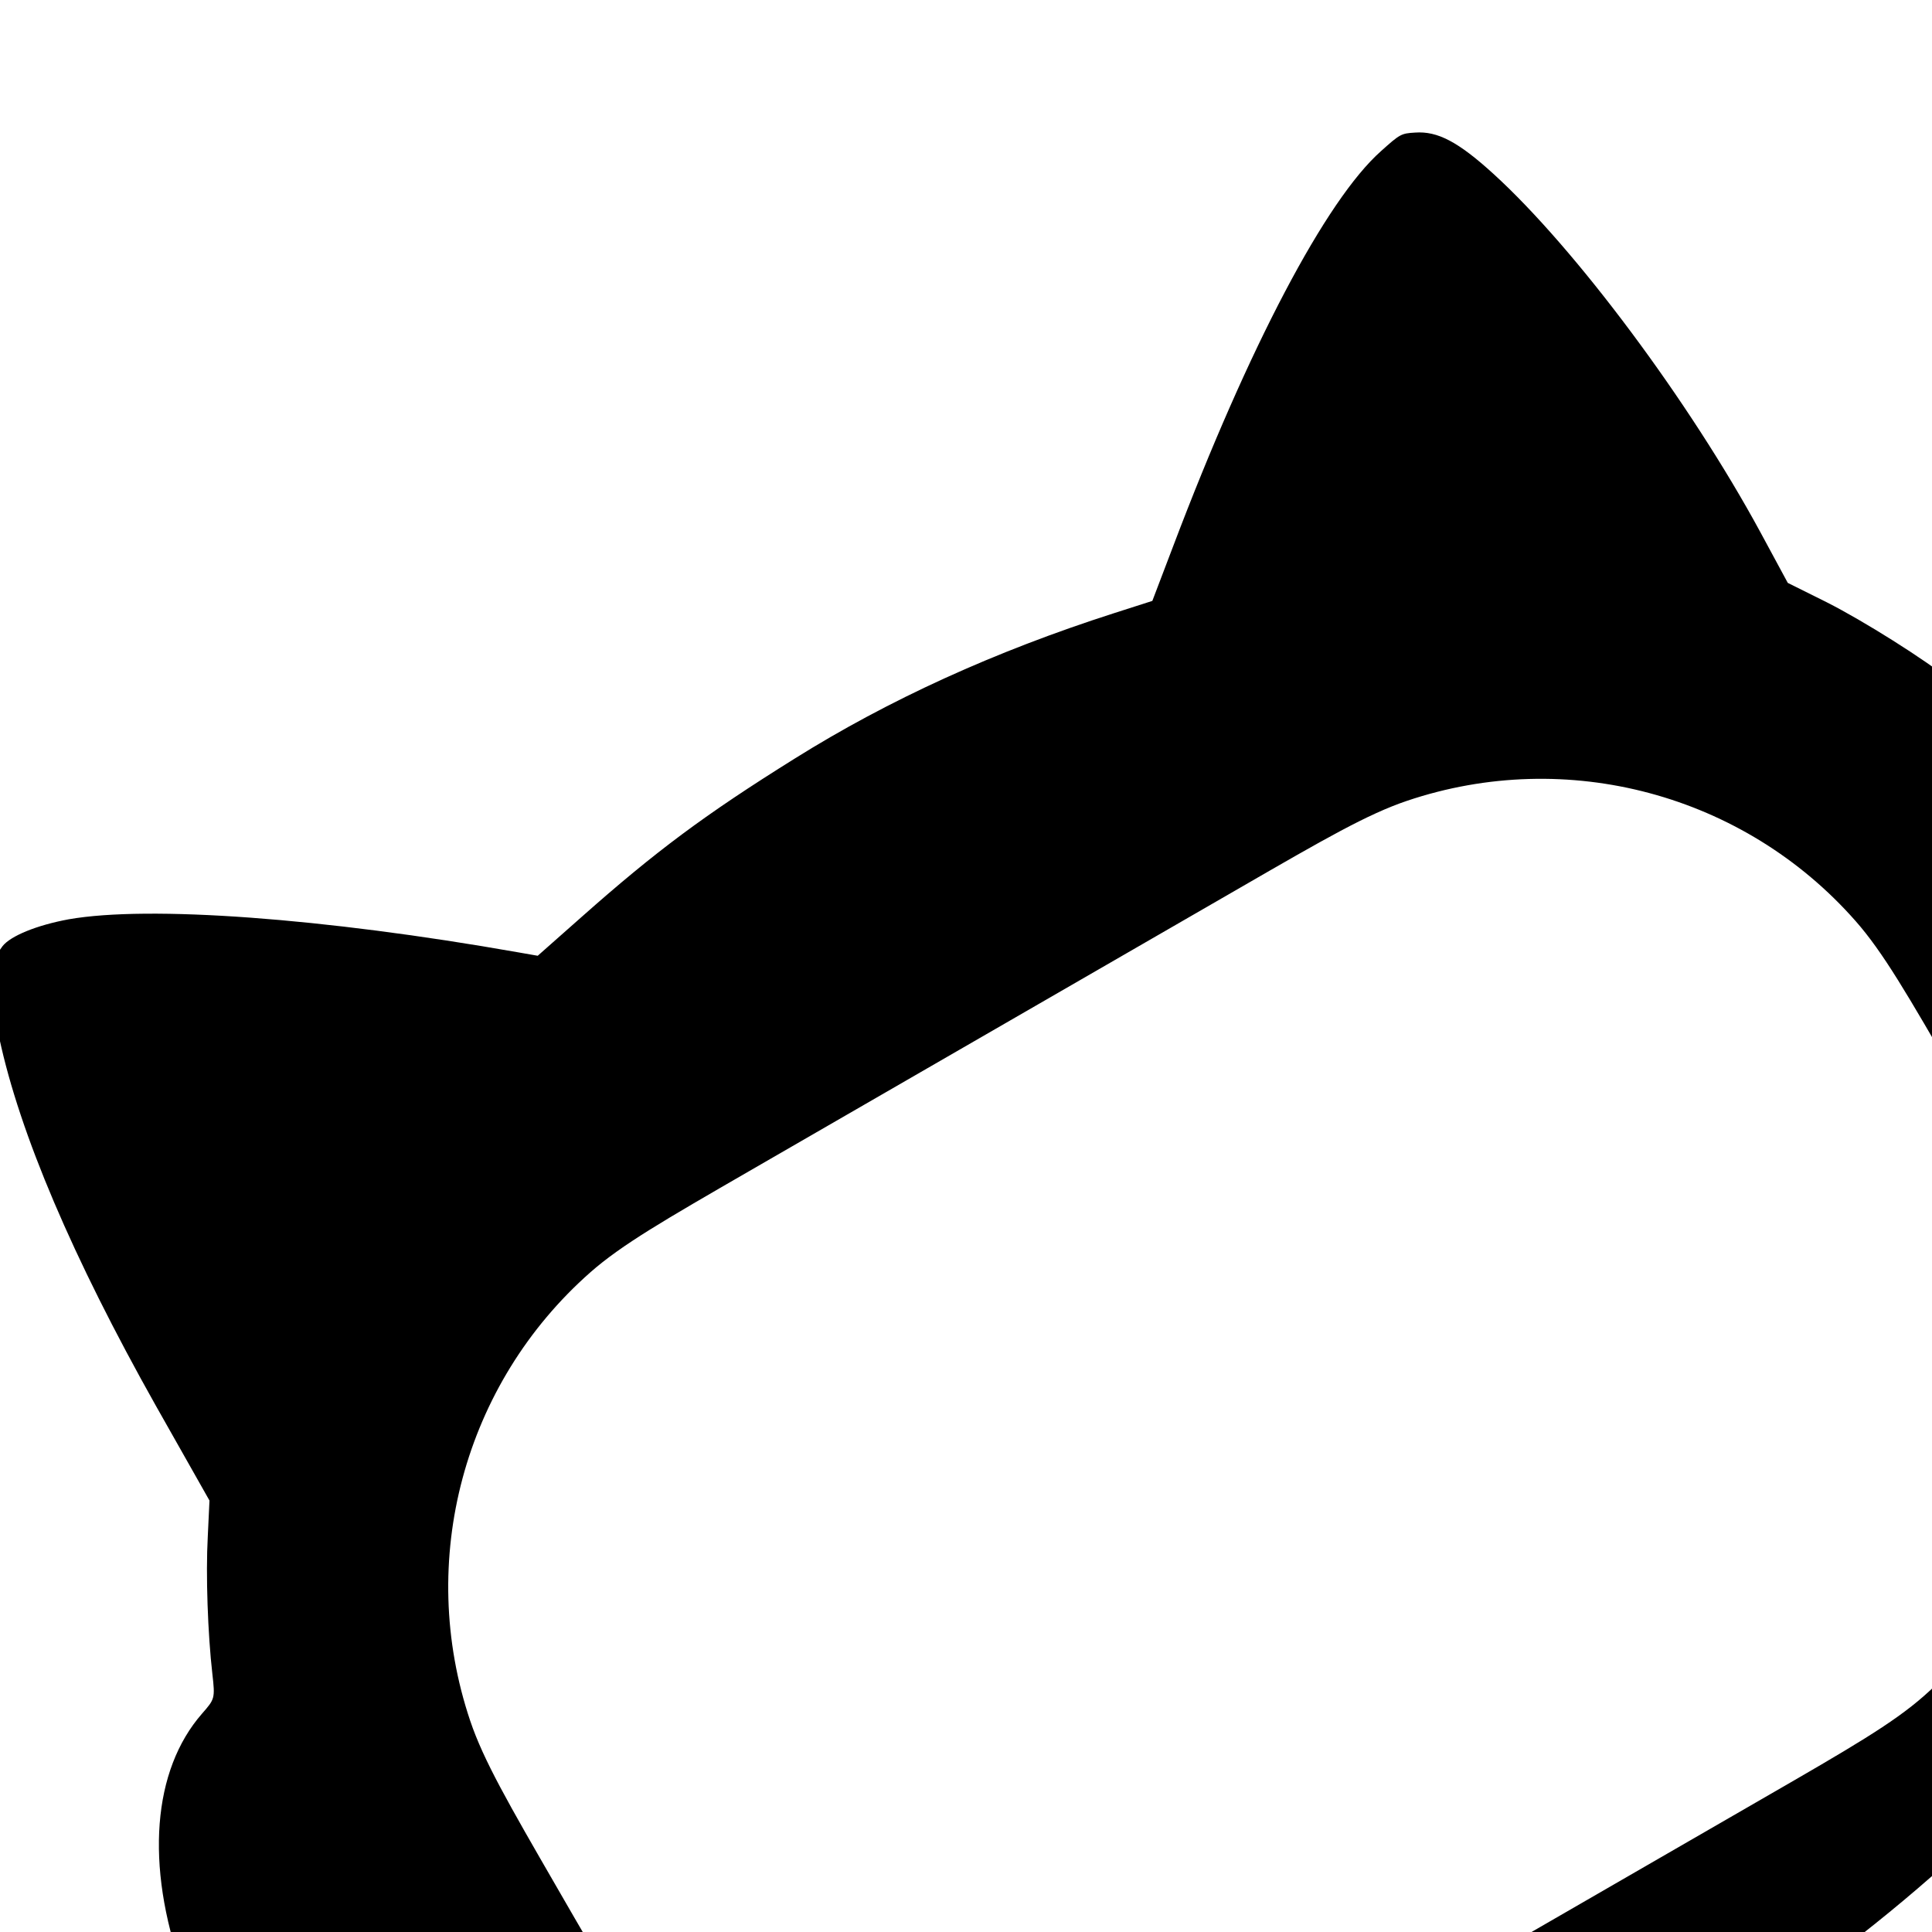
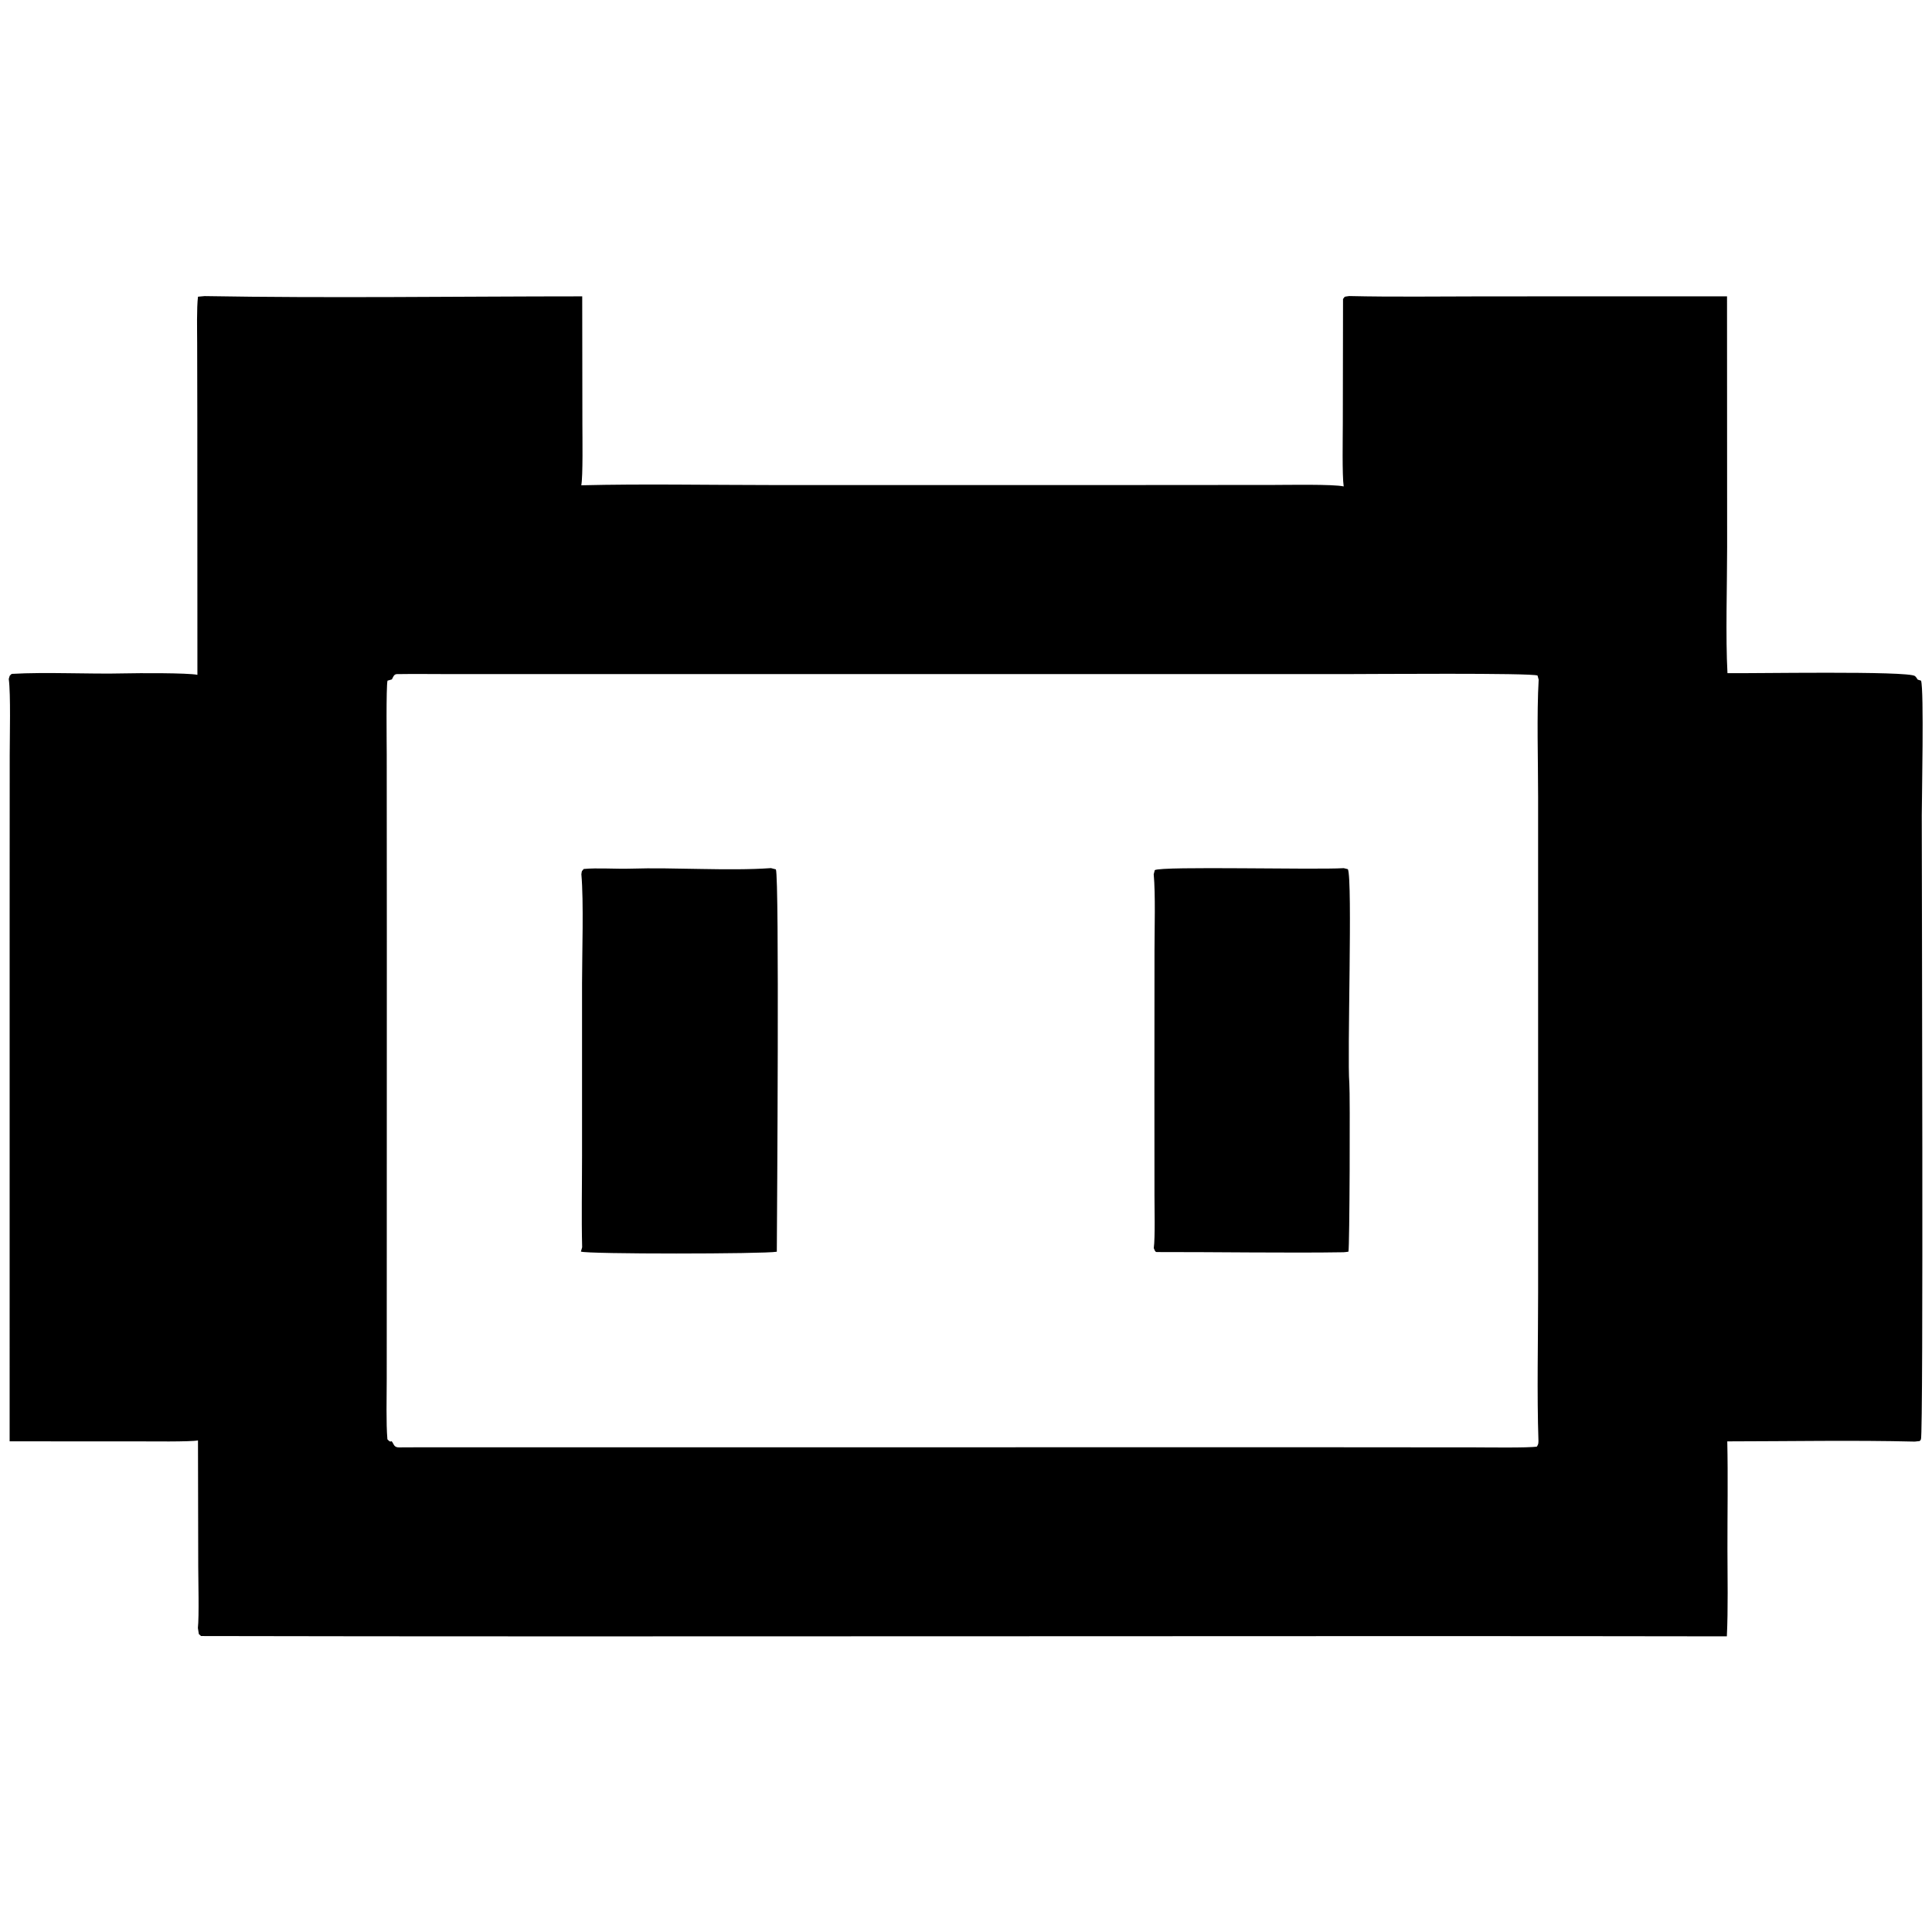
- <svg xmlns="http://www.w3.org/2000/svg" width="100" height="100" viewBox="0 0 40 40" fill="none">
-   <path fill="currentColor" d="M28.593 3.128C28.985 2.776 29.009 2.762 29.297 2.745C29.763 2.711 30.189 2.935 30.916 3.596C32.613 5.139 34.977 8.309 36.446 11.017L37.014 12.068L37.816 12.467C38.59 12.858 39.859 13.659 40.39 14.089C40.63 14.288 40.664 14.293 40.913 14.195C42.039 13.757 43.651 14.338 45.073 15.702C46.353 16.929 47.579 19.026 48.049 20.776C48.118 21.057 48.209 21.663 48.242 22.113C48.349 23.696 47.841 24.961 46.864 25.533C46.664 25.648 46.651 25.68 46.656 26.177C46.701 28.548 46.062 30.914 44.779 33.222C43.329 35.813 40.749 38.495 37.257 41.02C35.381 42.385 30.945 44.97 28.938 45.878C24.132 48.041 20.279 48.871 16.933 48.461C14.937 48.219 12.677 47.44 11.34 46.535C10.989 46.292 10.932 46.277 10.664 46.354C9.233 46.765 7.359 45.921 5.767 44.154C5.132 43.447 4.106 41.713 3.774 40.784C3.005 38.612 3.159 36.651 4.182 35.48C4.447 35.178 4.455 35.166 4.397 34.659C4.302 33.829 4.258 32.601 4.302 31.808L4.337 31.067L3.225 29.101C1.503 26.038 0.409 23.465 -0.013 21.499C-0.235 20.422 -0.221 19.944 0.052 19.59C0.219 19.376 0.765 19.154 1.423 19.033C3.08 18.742 6.695 19.006 10.716 19.715L11.133 19.788L12.051 18.976C13.575 17.626 14.587 16.87 16.453 15.706C18.398 14.489 20.593 13.488 23.065 12.695L23.858 12.441L24.294 11.296C25.855 7.176 27.453 4.138 28.593 3.128ZM15.518 24.243C13.754 25.262 12.872 25.771 12.224 26.341C9.599 28.653 8.618 32.313 9.735 35.627C10.011 36.446 10.52 37.328 11.539 39.092C12.557 40.856 13.067 41.738 13.638 42.386C15.949 45.011 19.61 45.993 22.924 44.876C23.743 44.599 24.625 44.09 26.389 43.071L36.538 37.212C38.302 36.194 39.184 35.684 39.832 35.114C42.457 32.802 43.437 29.141 42.32 25.827C42.044 25.009 41.534 24.126 40.516 22.362C39.497 20.598 38.988 19.716 38.417 19.068C36.106 16.443 32.445 15.462 29.131 16.58C28.313 16.856 27.431 17.365 25.667 18.384L15.518 24.243Z" />
+ <svg xmlns="http://www.w3.org/2000/svg" width="100" height="100" viewBox="-4 -4 881 619" fill="none">
+   <path fill="currentColor" d="M611.24 0C631.42 0.473 652.67 0.151 672.917 0.149L783.53 0.126L783.58 114.446C783.58 131.188 782.828 155.62 783.732 171.959C793.764 172.165 866.262 170.817 869.239 173.294C869.728 173.699 870.138 174.379 870.486 174.905L872.008 175.384C873.402 179.664 872.344 228.902 872.338 236.71C872.313 263.731 873.157 518.745 871.959 521.349C871.837 521.605 871.58 521.905 871.415 522.119L869.141 522.375C841.374 521.684 811.566 522.247 783.646 522.271C784.001 538.325 783.695 555.229 783.72 571.344C783.738 583.932 784.056 598.74 783.451 611.182C613.783 610.846 273.598 611.469 87.681 611.041C87.345 610.736 87.009 610.436 86.674 610.137L86.239 607.375C86.831 602.028 86.405 585.668 86.398 579.416L86.281 521.838C82.945 522.522 63.913 522.272 59.028 522.266L0.392 522.259L0.398 278.798L0.428 209.334C0.431 201.523 0.934 181.445 0 174.62C0.579 172.779 0.074 173.48 1.331 172.293C17.244 171.377 36.487 172.458 52.719 172.065C59.009 171.913 81.433 171.805 86.019 172.717L85.981 56.934L85.907 21.347C85.895 15.702 85.647 5.589 86.283 0.298L89.306 0.022C145.847 1.006 204.767 0.15 261.493 0.138L261.571 58.801C261.576 63.634 261.865 82.576 261.06 86.293C288.984 85.601 319.108 86.174 347.17 86.18L509.068 86.185L576.67 86.136C582.985 86.131 604.124 85.737 608.728 86.814C607.982 81.788 608.33 64.073 608.33 58.019L608.428 1.345C609.424 -0.053 608.978 0.391 611.24 0ZM697.12 173.048C694.553 171.797 619.805 172.389 610.134 172.389L279.41 172.397L201.266 172.392C193.899 172.39 184.497 172.27 176.995 172.399C175.636 172.423 175.324 173.65 174.702 174.81L172.704 175.383C172.033 177.999 172.341 204.836 172.348 208.9L172.398 294.312L172.37 445.969L172.349 494.032C172.347 501.781 172.011 513.954 172.658 521.324C174.533 523.401 174.111 521.52 174.854 522.534C175.611 523.561 175.655 525.034 177.928 525.016C181.545 524.988 185.335 524.97 189.044 524.966H347.752L604.785 524.96L669.054 525.009C673.406 525.009 693.575 525.296 696.857 524.643C697.499 523.408 697.493 523.505 697.542 522.118C696.815 500.607 697.389 475.931 697.389 454.243V327.045L697.383 228.248C697.383 211.843 696.729 190.781 697.64 174.935L697.12 173.048Z" />
+   <path fill="currentColor" d="M347.56 260.864L349.808 261.441C351.42 265.483 350.329 418.222 350.229 435.792C344.53 436.85 263.503 436.929 260.894 435.722L261.464 433.765C261.114 420.392 261.416 405.532 261.413 392.005L261.412 313.381C261.422 299.699 262.22 276.275 261.106 263.652C261.428 261.859 261.059 262.619 262.19 261.257C268.232 260.664 277.082 261.319 283.456 261.111C303.554 260.454 327.973 262.241 347.56 260.864Z" />
+   <path fill="currentColor" d="M608.752 260.881L610.641 261.353C612.854 266.169 610.268 347.019 611.302 358.962C611.693 363.539 611.436 434.199 610.892 435.767C610.293 435.847 609.248 436.027 608.685 436.028C584.88 436.436 548.549 435.89 523.533 435.943C522.702 435.945 522.567 435.098 522.127 434.149C522.787 429.284 522.445 415.565 522.445 410.114L522.415 362.246L522.457 298.316C522.463 288.598 522.94 272.837 522.097 263.668L522.586 261.78C525.887 259.891 595.756 261.699 608.752 260.881Z" />
</svg>
